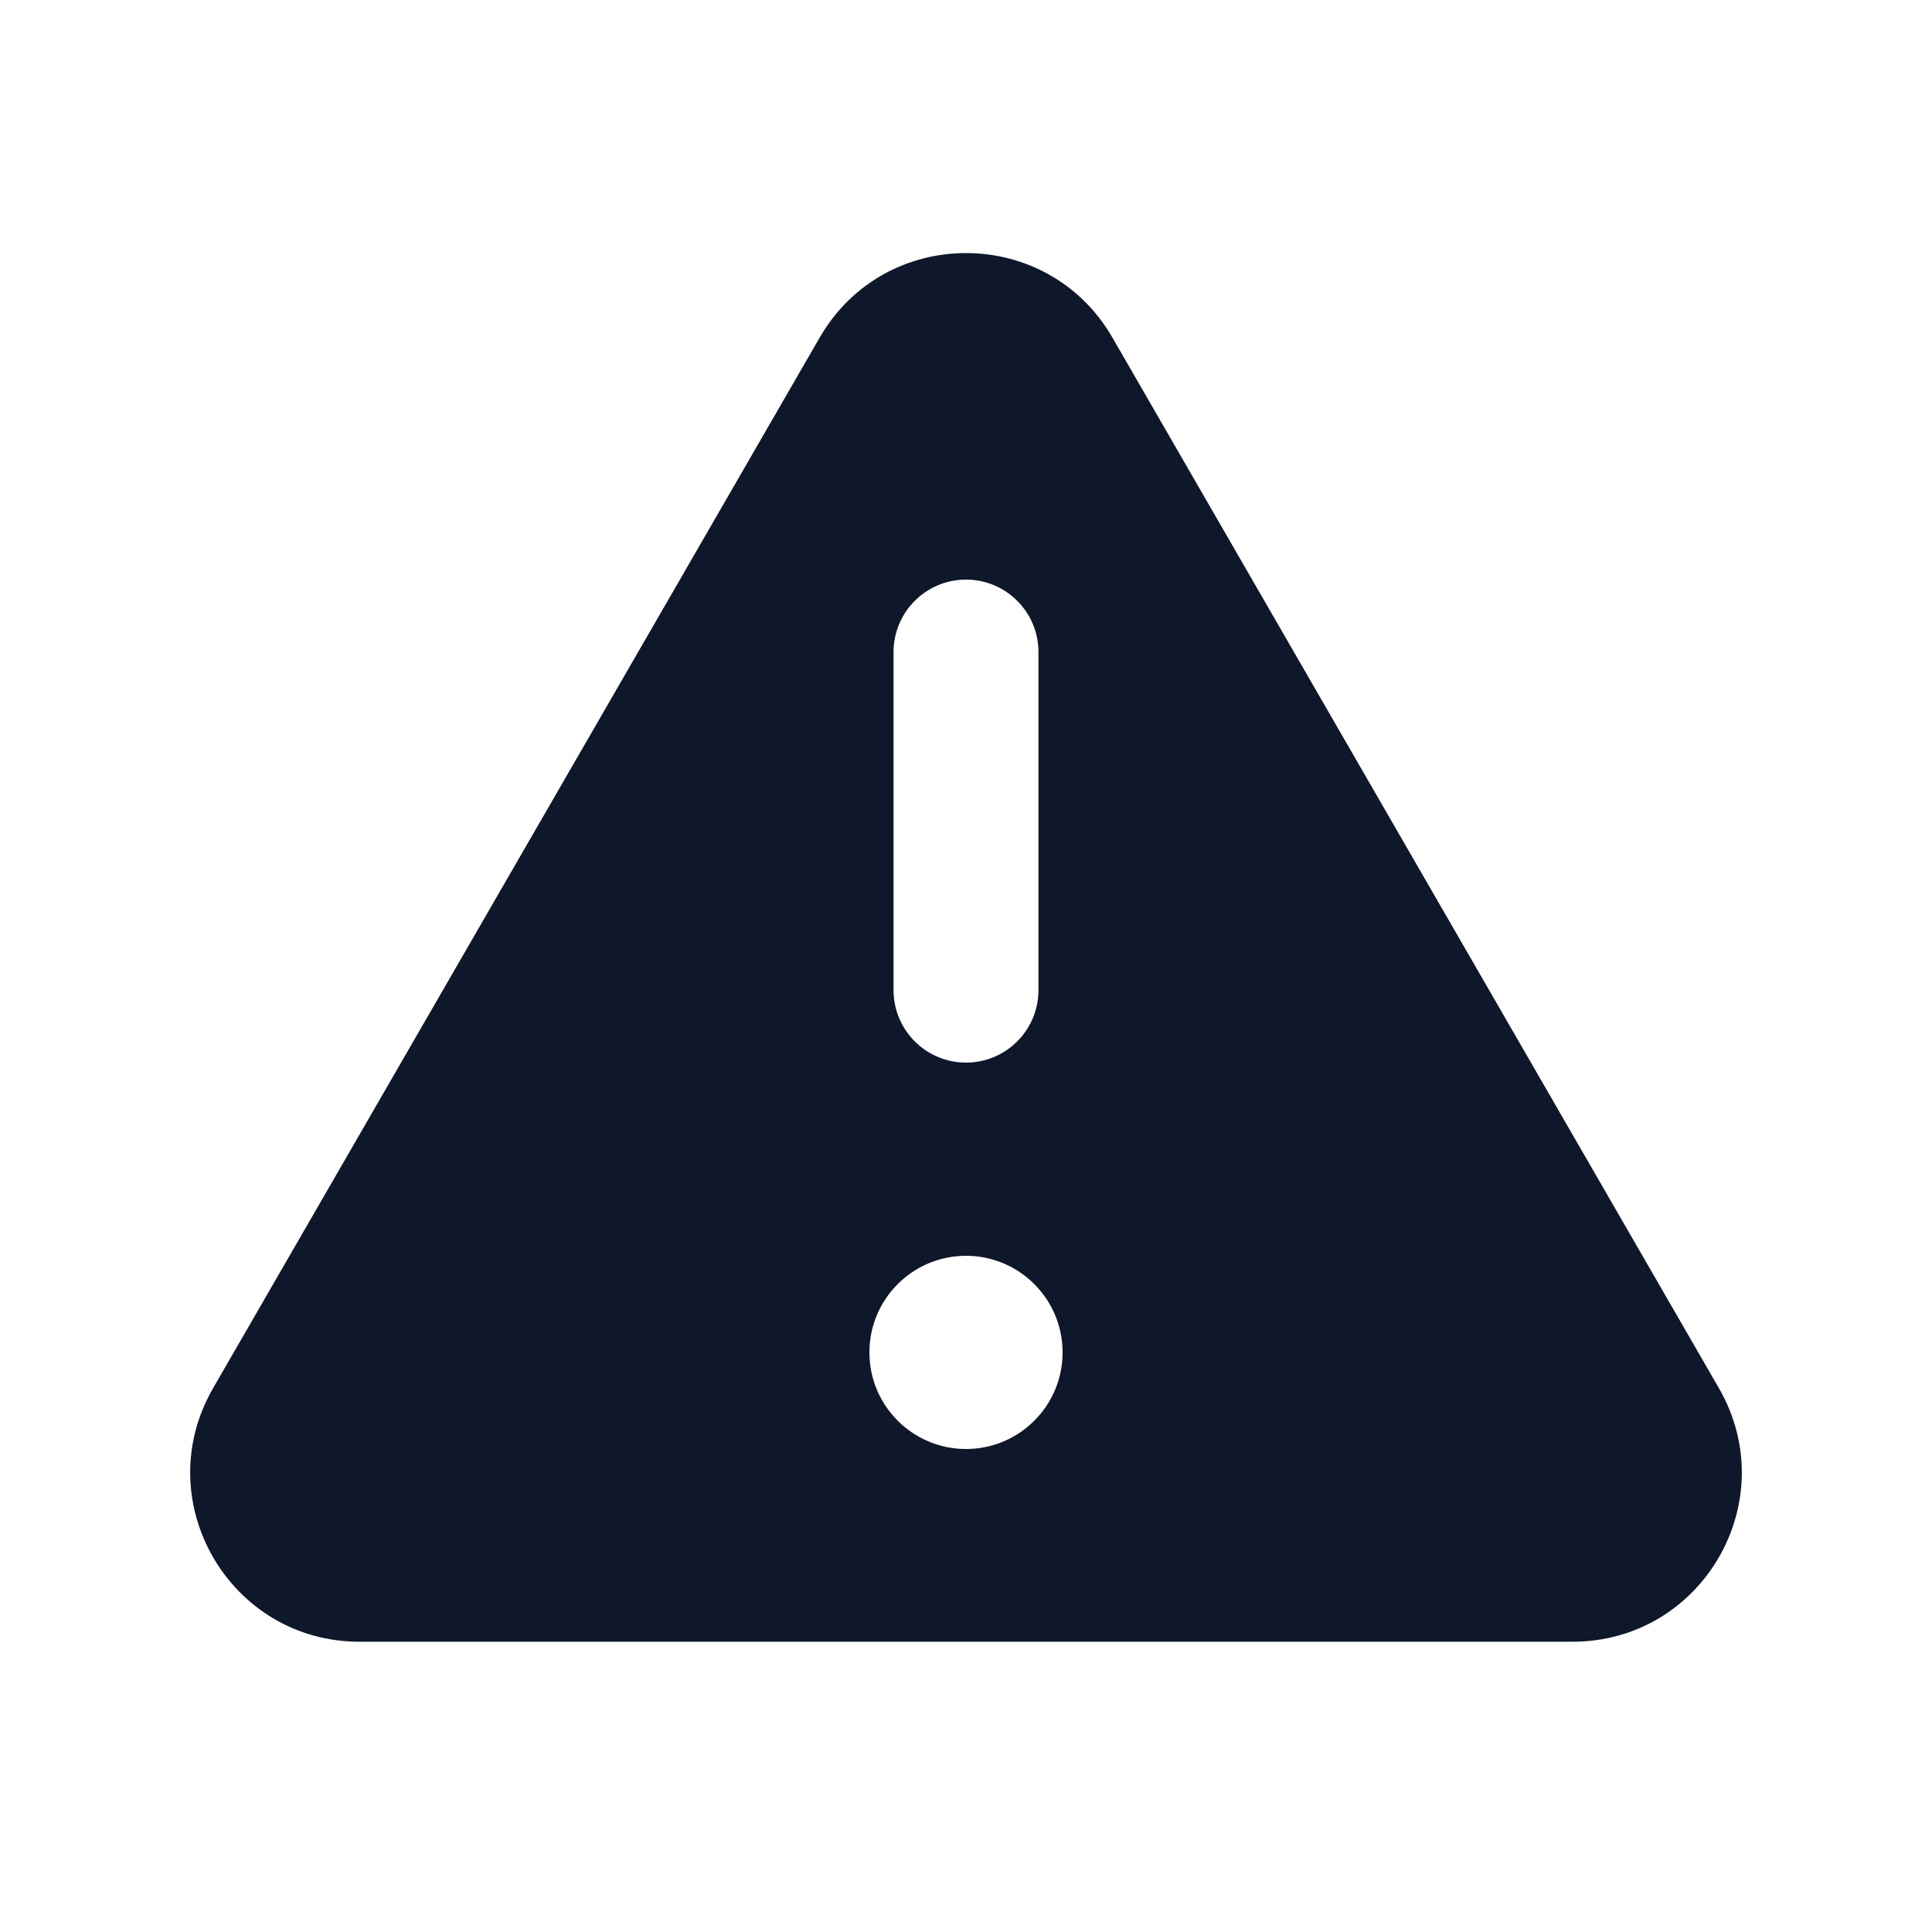
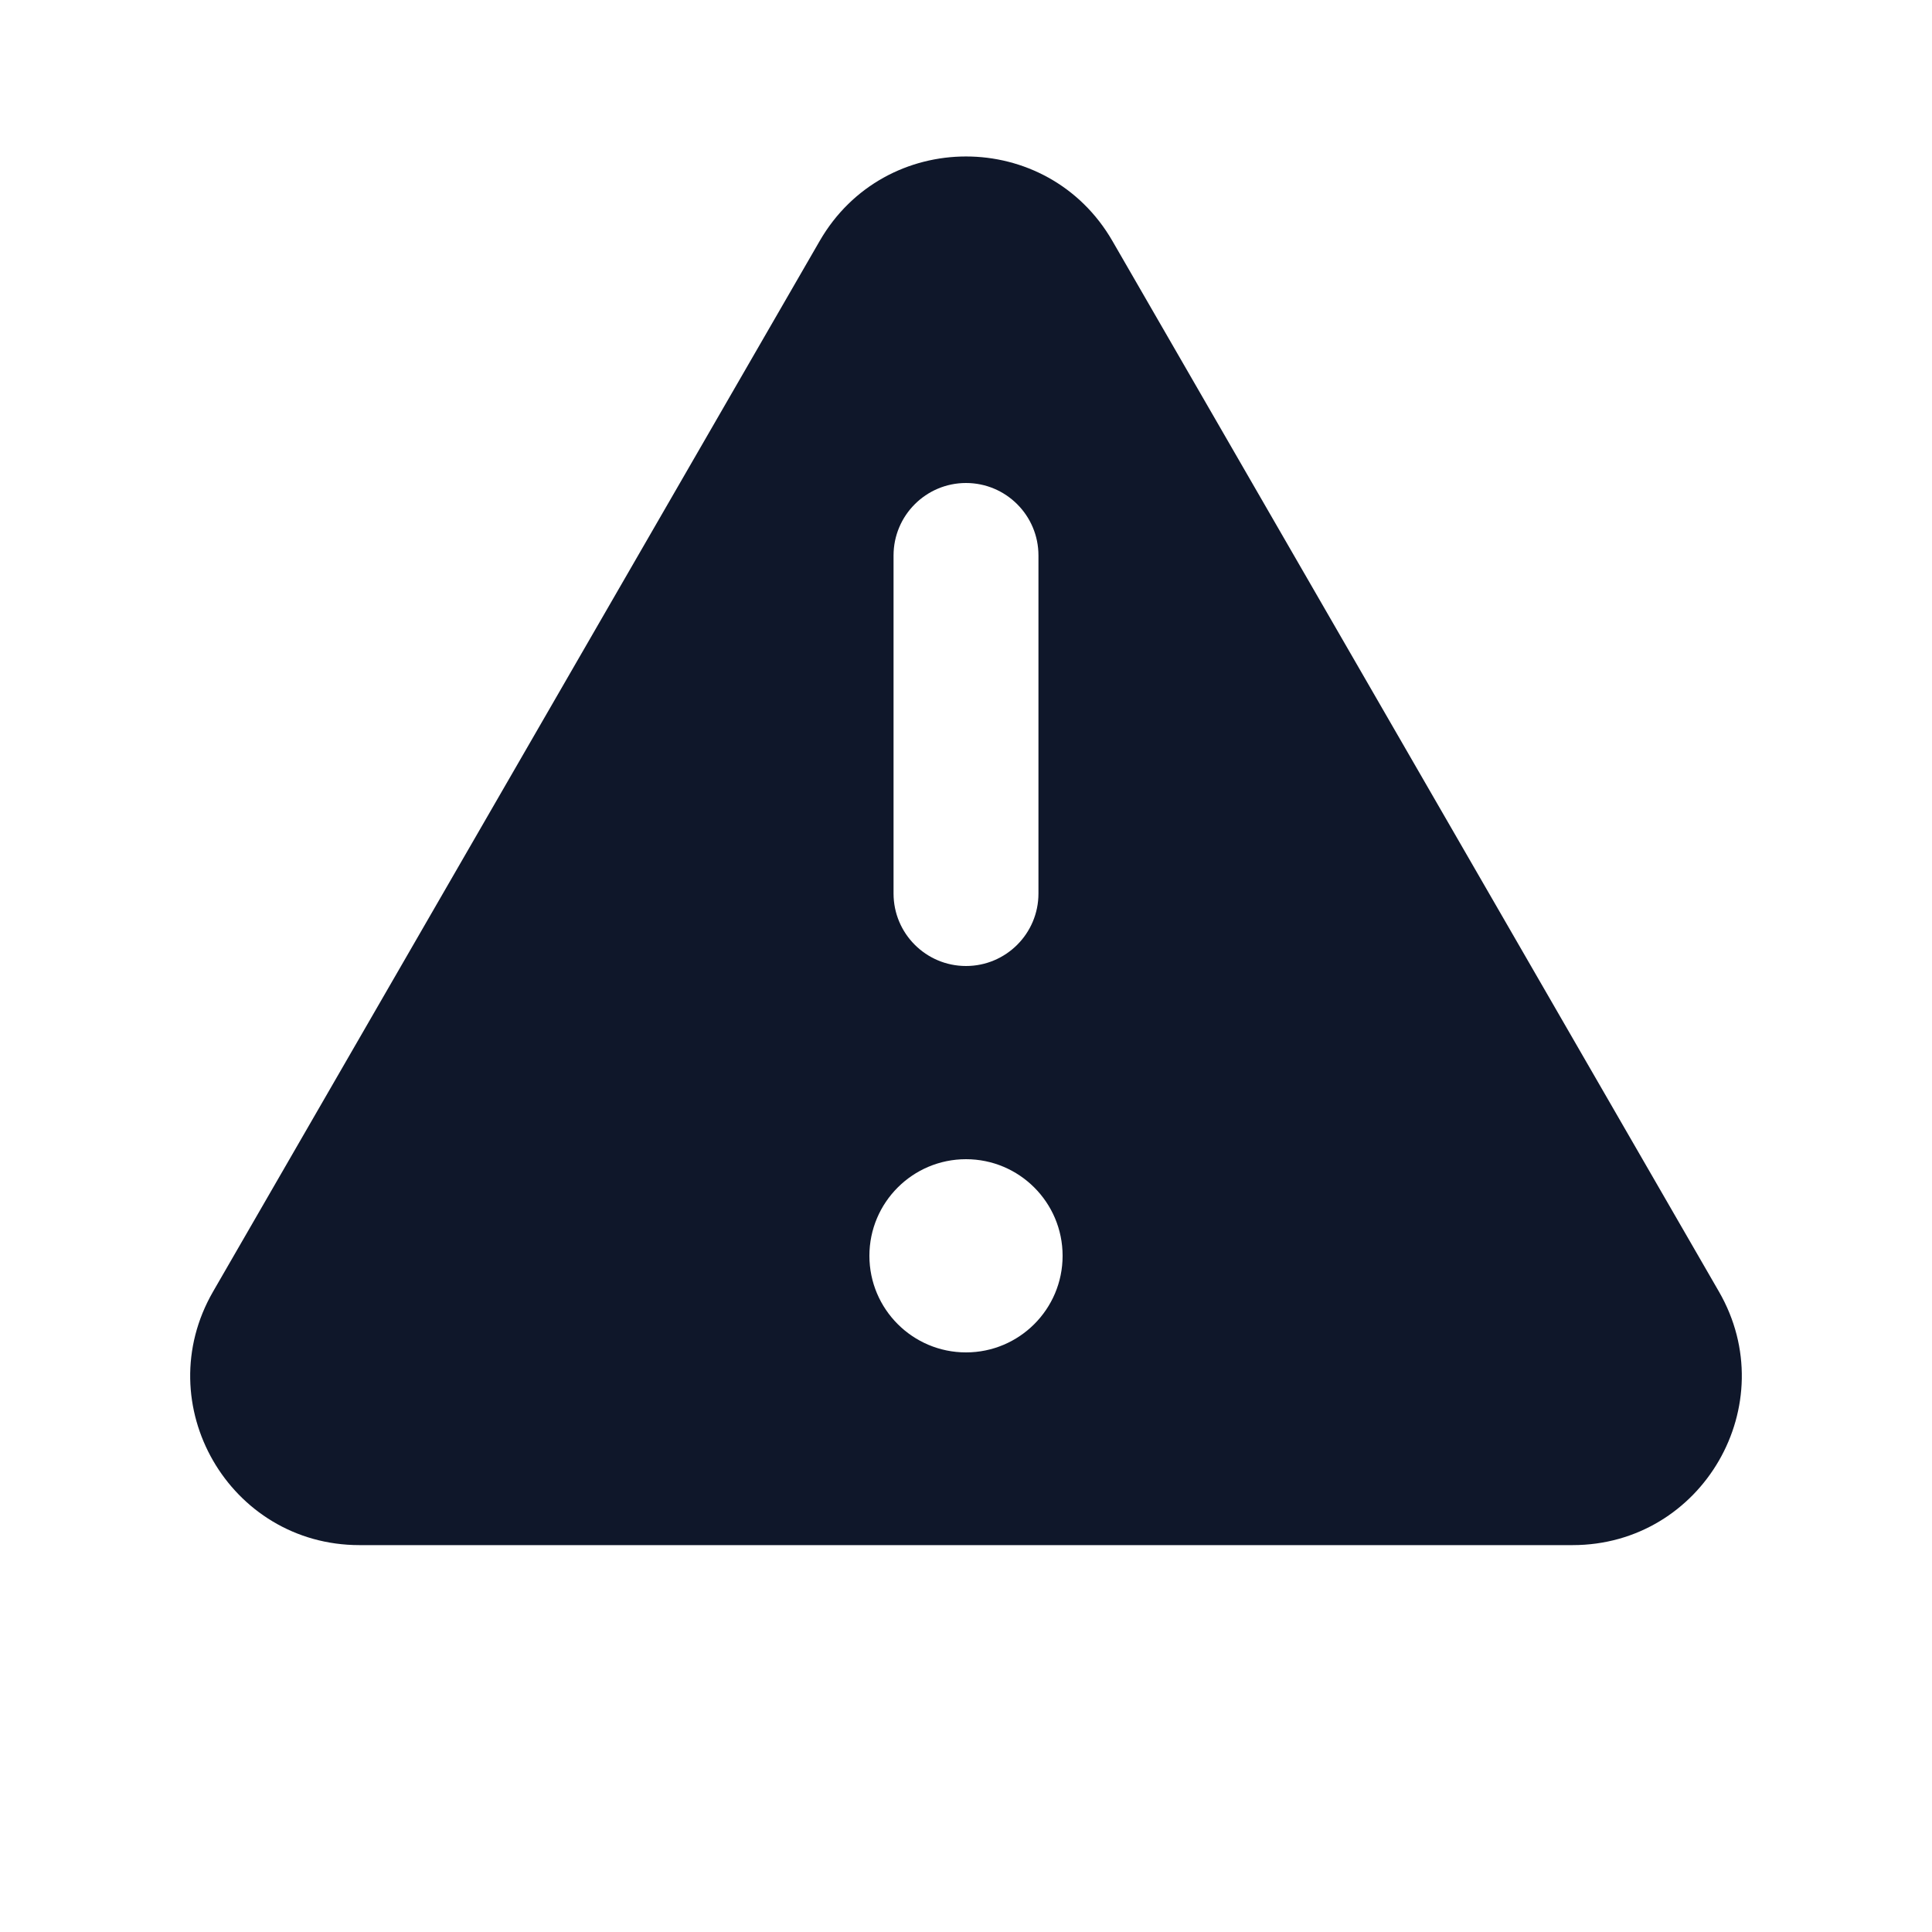
<svg xmlns="http://www.w3.org/2000/svg" width="20" height="20" viewBox="0 0 20 20" fill="none">
-   <path fill-rule="evenodd" clip-rule="evenodd" d="M8.485 3.495C9.158 2.328 10.842 2.328 11.516 3.495L17.794 14.37C18.468 15.537 17.626 16.995 16.279 16.995H3.721C2.374 16.995 1.532 15.537 2.206 14.37L8.485 3.495ZM10 6C10.414 6 10.75 6.336 10.75 6.75V10.25C10.75 10.664 10.414 11 10 11C9.586 11 9.25 10.664 9.25 10.25L9.25 6.75C9.25 6.336 9.586 6 10 6ZM10 15C10.552 15 11 14.552 11 14C11 13.448 10.552 13 10 13C9.448 13 9 13.448 9 14C9 14.552 9.448 15 10 15Z" fill="#0F172A" />
+   <path fill-rule="evenodd" clip-rule="evenodd" d="M8.485 2.495C9.158 1.328 10.842 1.328 11.516 2.495L17.794 13.37C18.468 14.537 17.626 15.995 16.279 15.995H3.721C2.374 15.995 1.532 14.537 2.206 13.37L8.485 2.495ZM10 5C10.414 5 10.75 5.336 10.75 5.75V9.25C10.75 9.664 10.414 10 10 10C9.586 10 9.25 9.664 9.25 9.25L9.25 5.75C9.25 5.336 9.586 5 10 5ZM10 14C10.552 14 11 13.552 11 13C11 12.448 10.552 12 10 12C9.448 12 9 12.448 9 13C9 13.552 9.448 14 10 14Z" fill="#0F172A" />
</svg>
